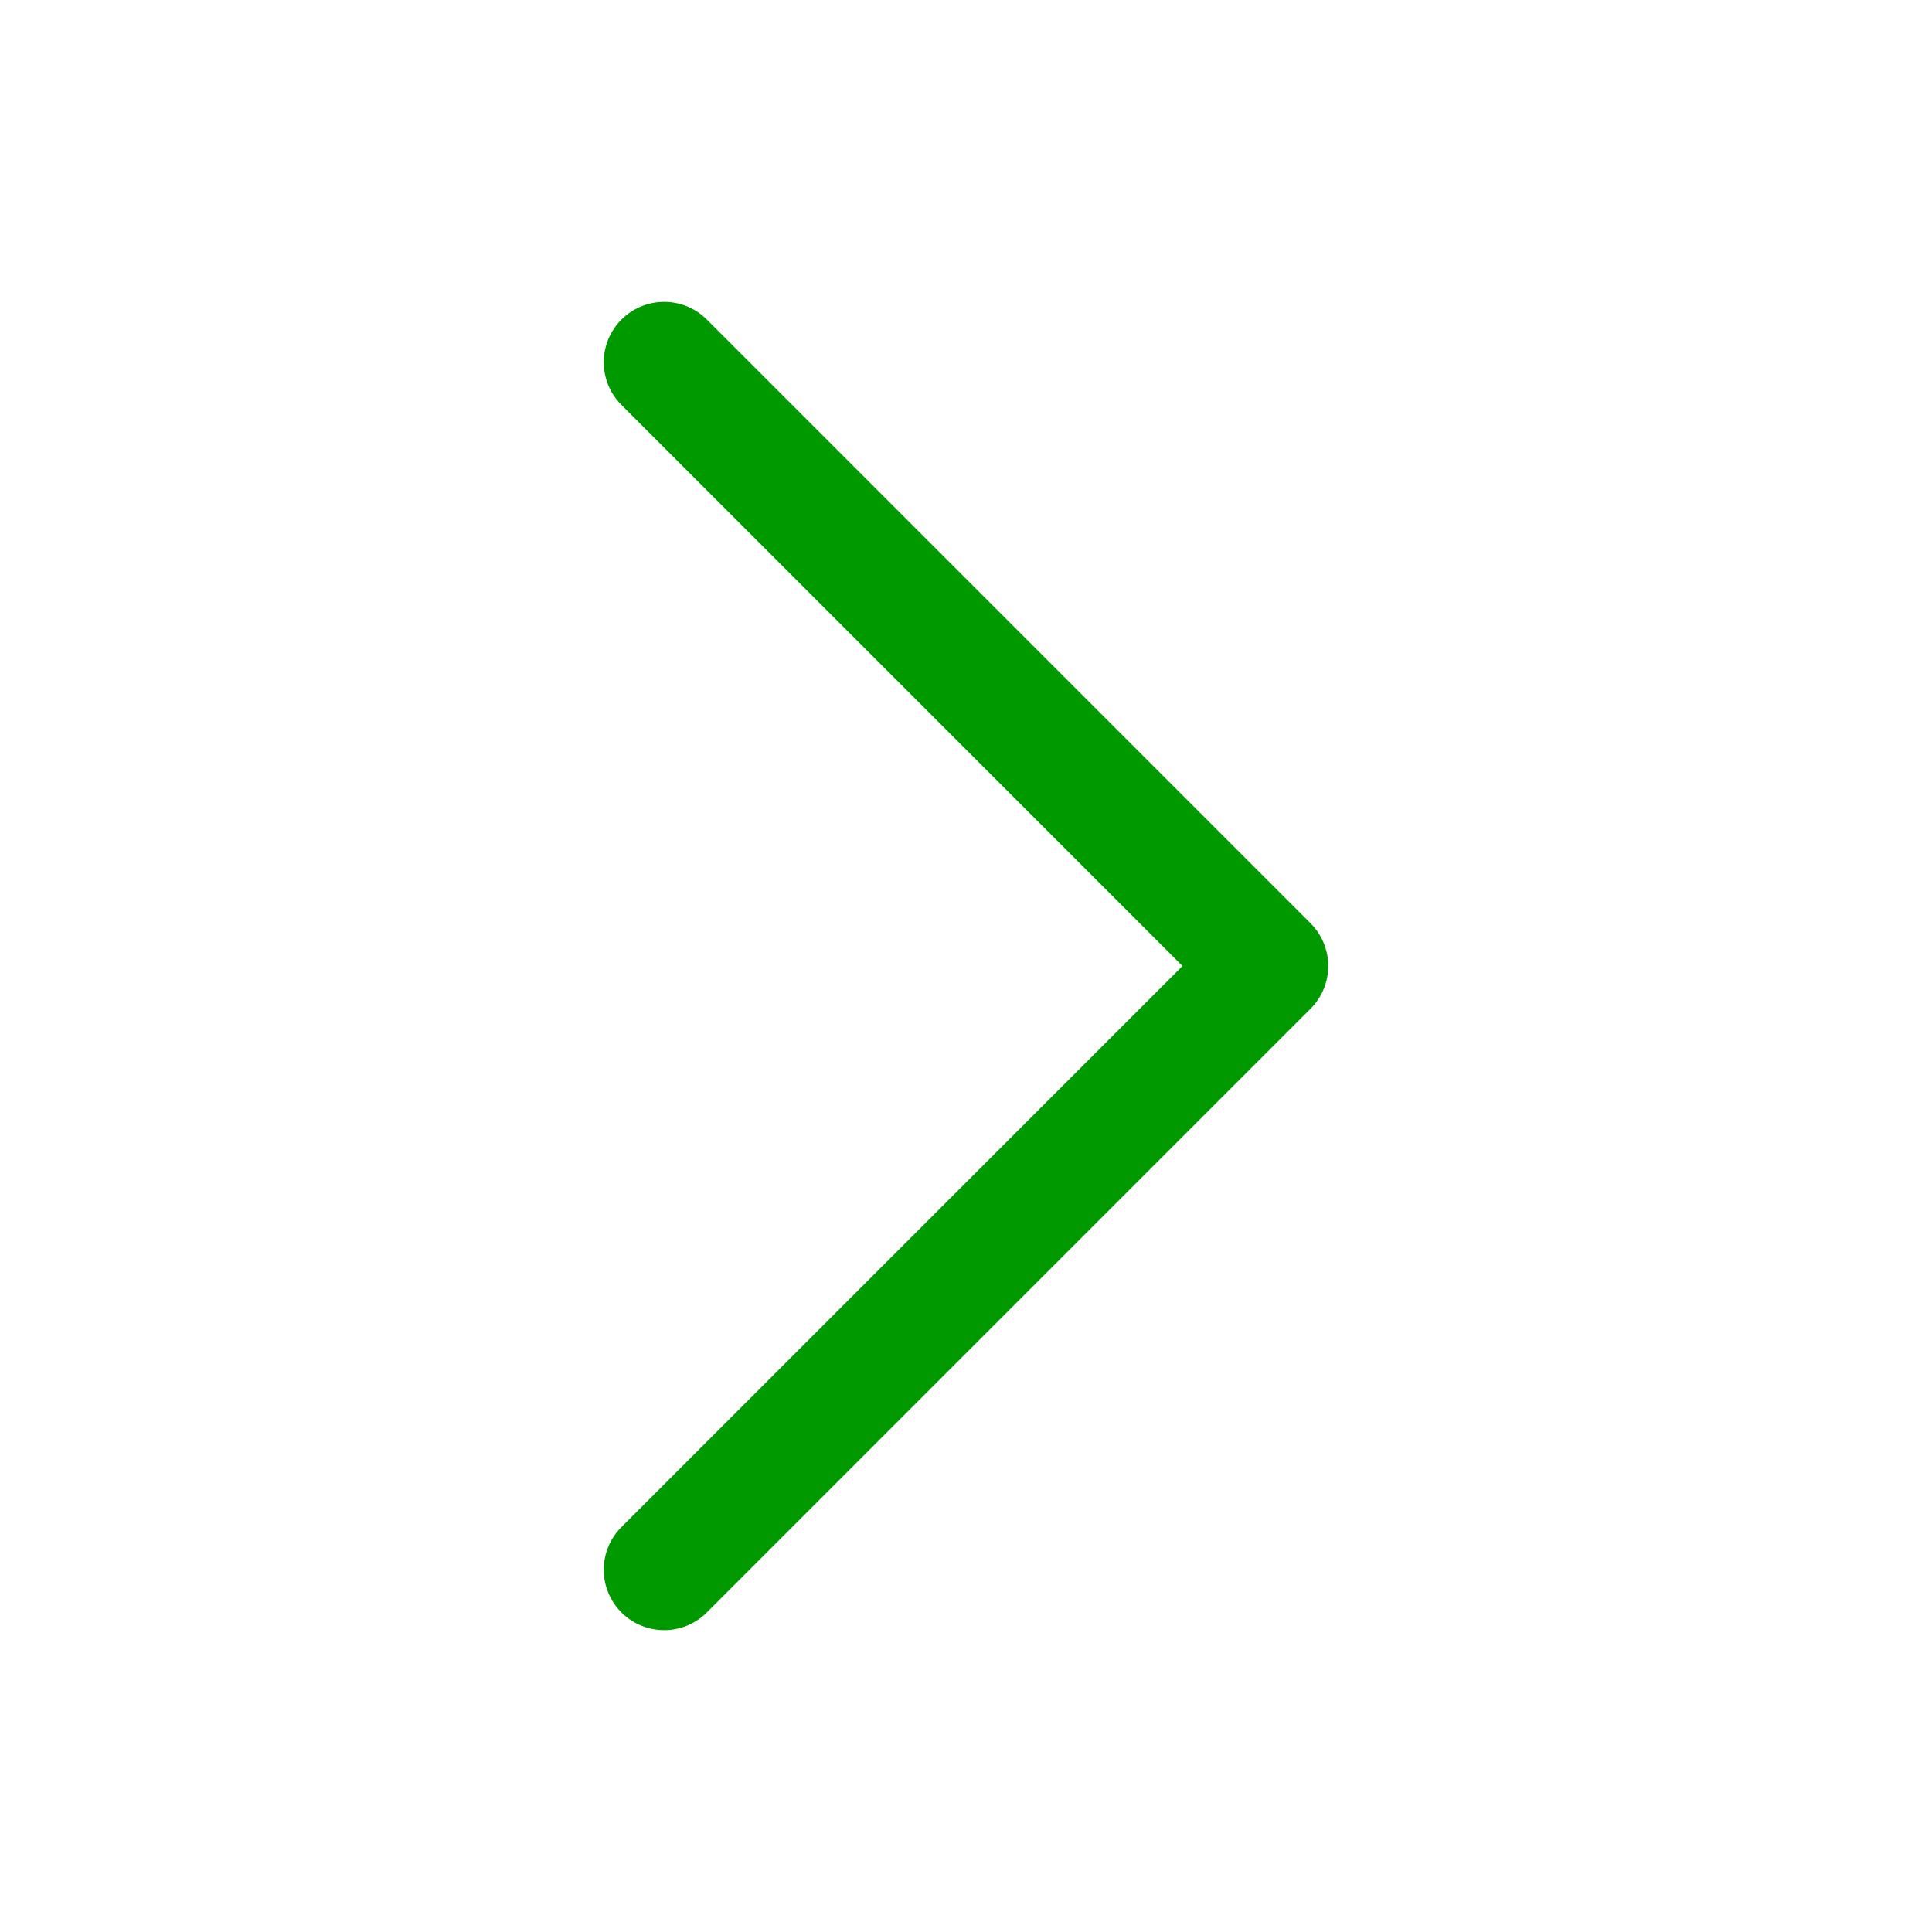
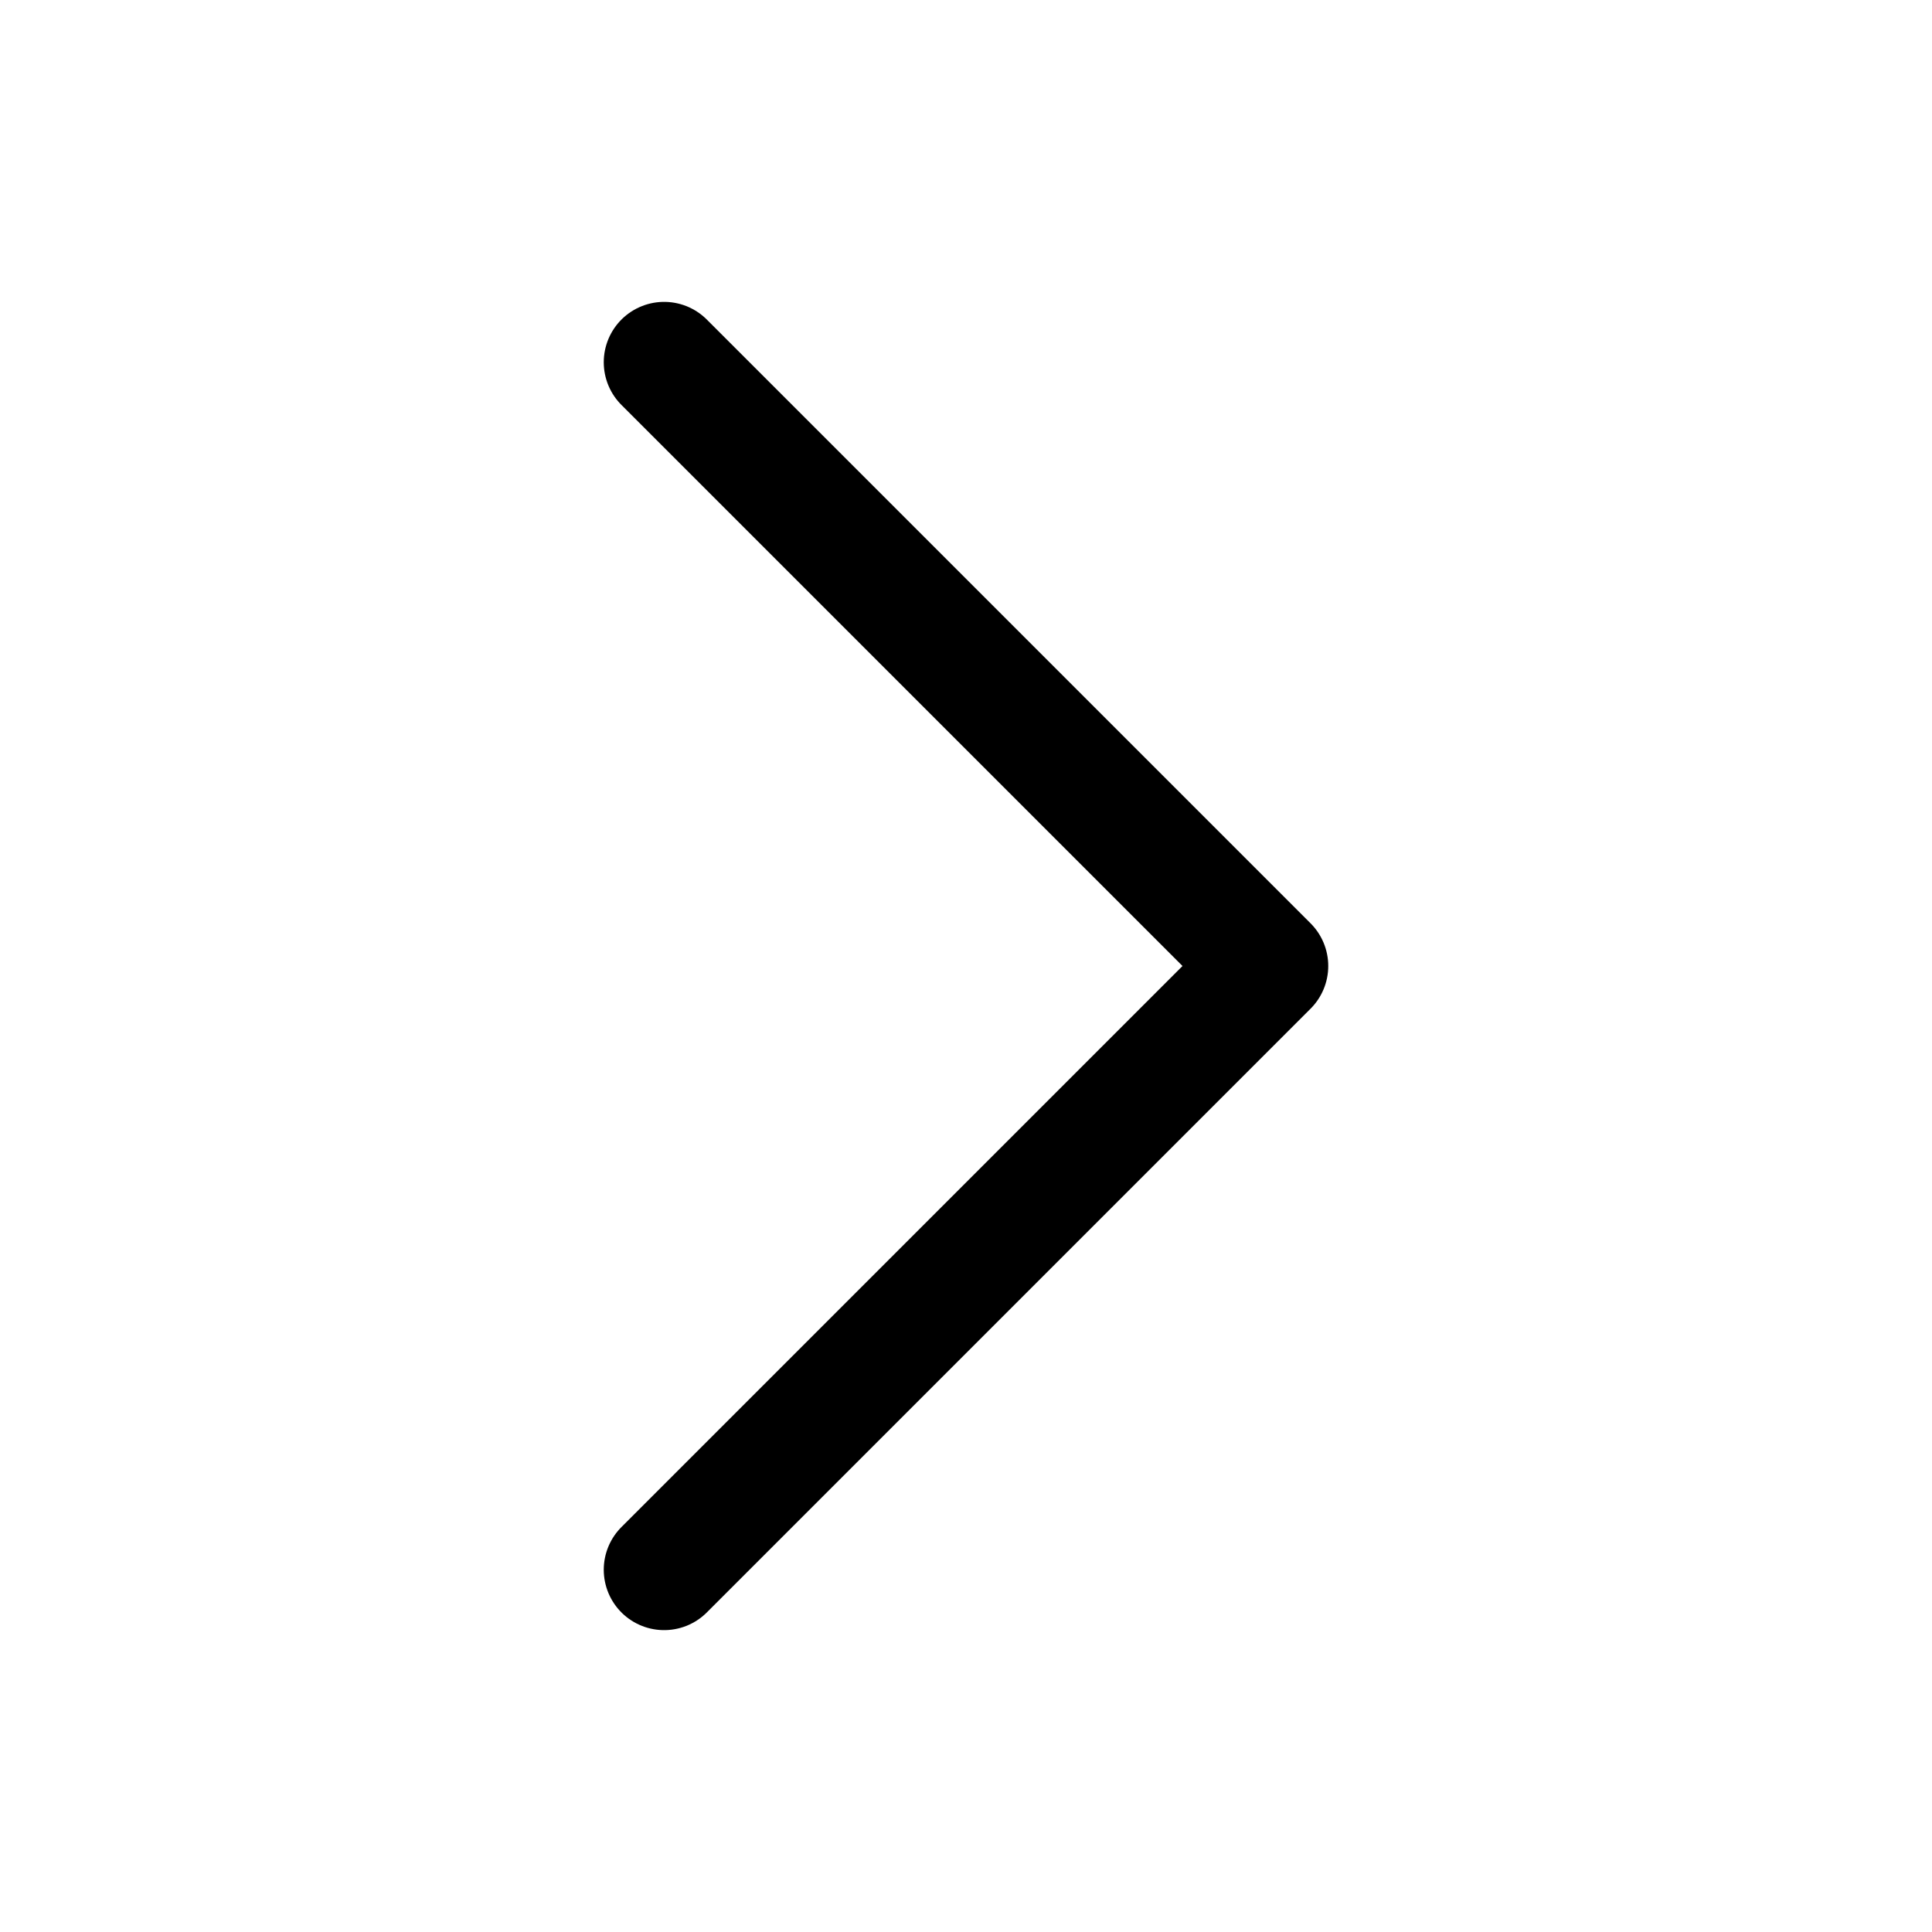
- <svg xmlns="http://www.w3.org/2000/svg" width="24" height="24" viewBox="0 0 24 24" fill="none">
-   <path d="M8.25 4.5L15.75 12L8.25 19.5" stroke="#009900" stroke-width="1.5" stroke-linecap="round" stroke-linejoin="round" />
+ <svg xmlns="http://www.w3.org/2000/svg" fill="none" viewBox="0 0 24 24" stroke-width="1.5" stroke="currentColor" class="w-6 h-6">
+   <path stroke-linecap="round" stroke-linejoin="round" d="m8.25 4.5 7.5 7.5-7.5 7.5" />
</svg>
